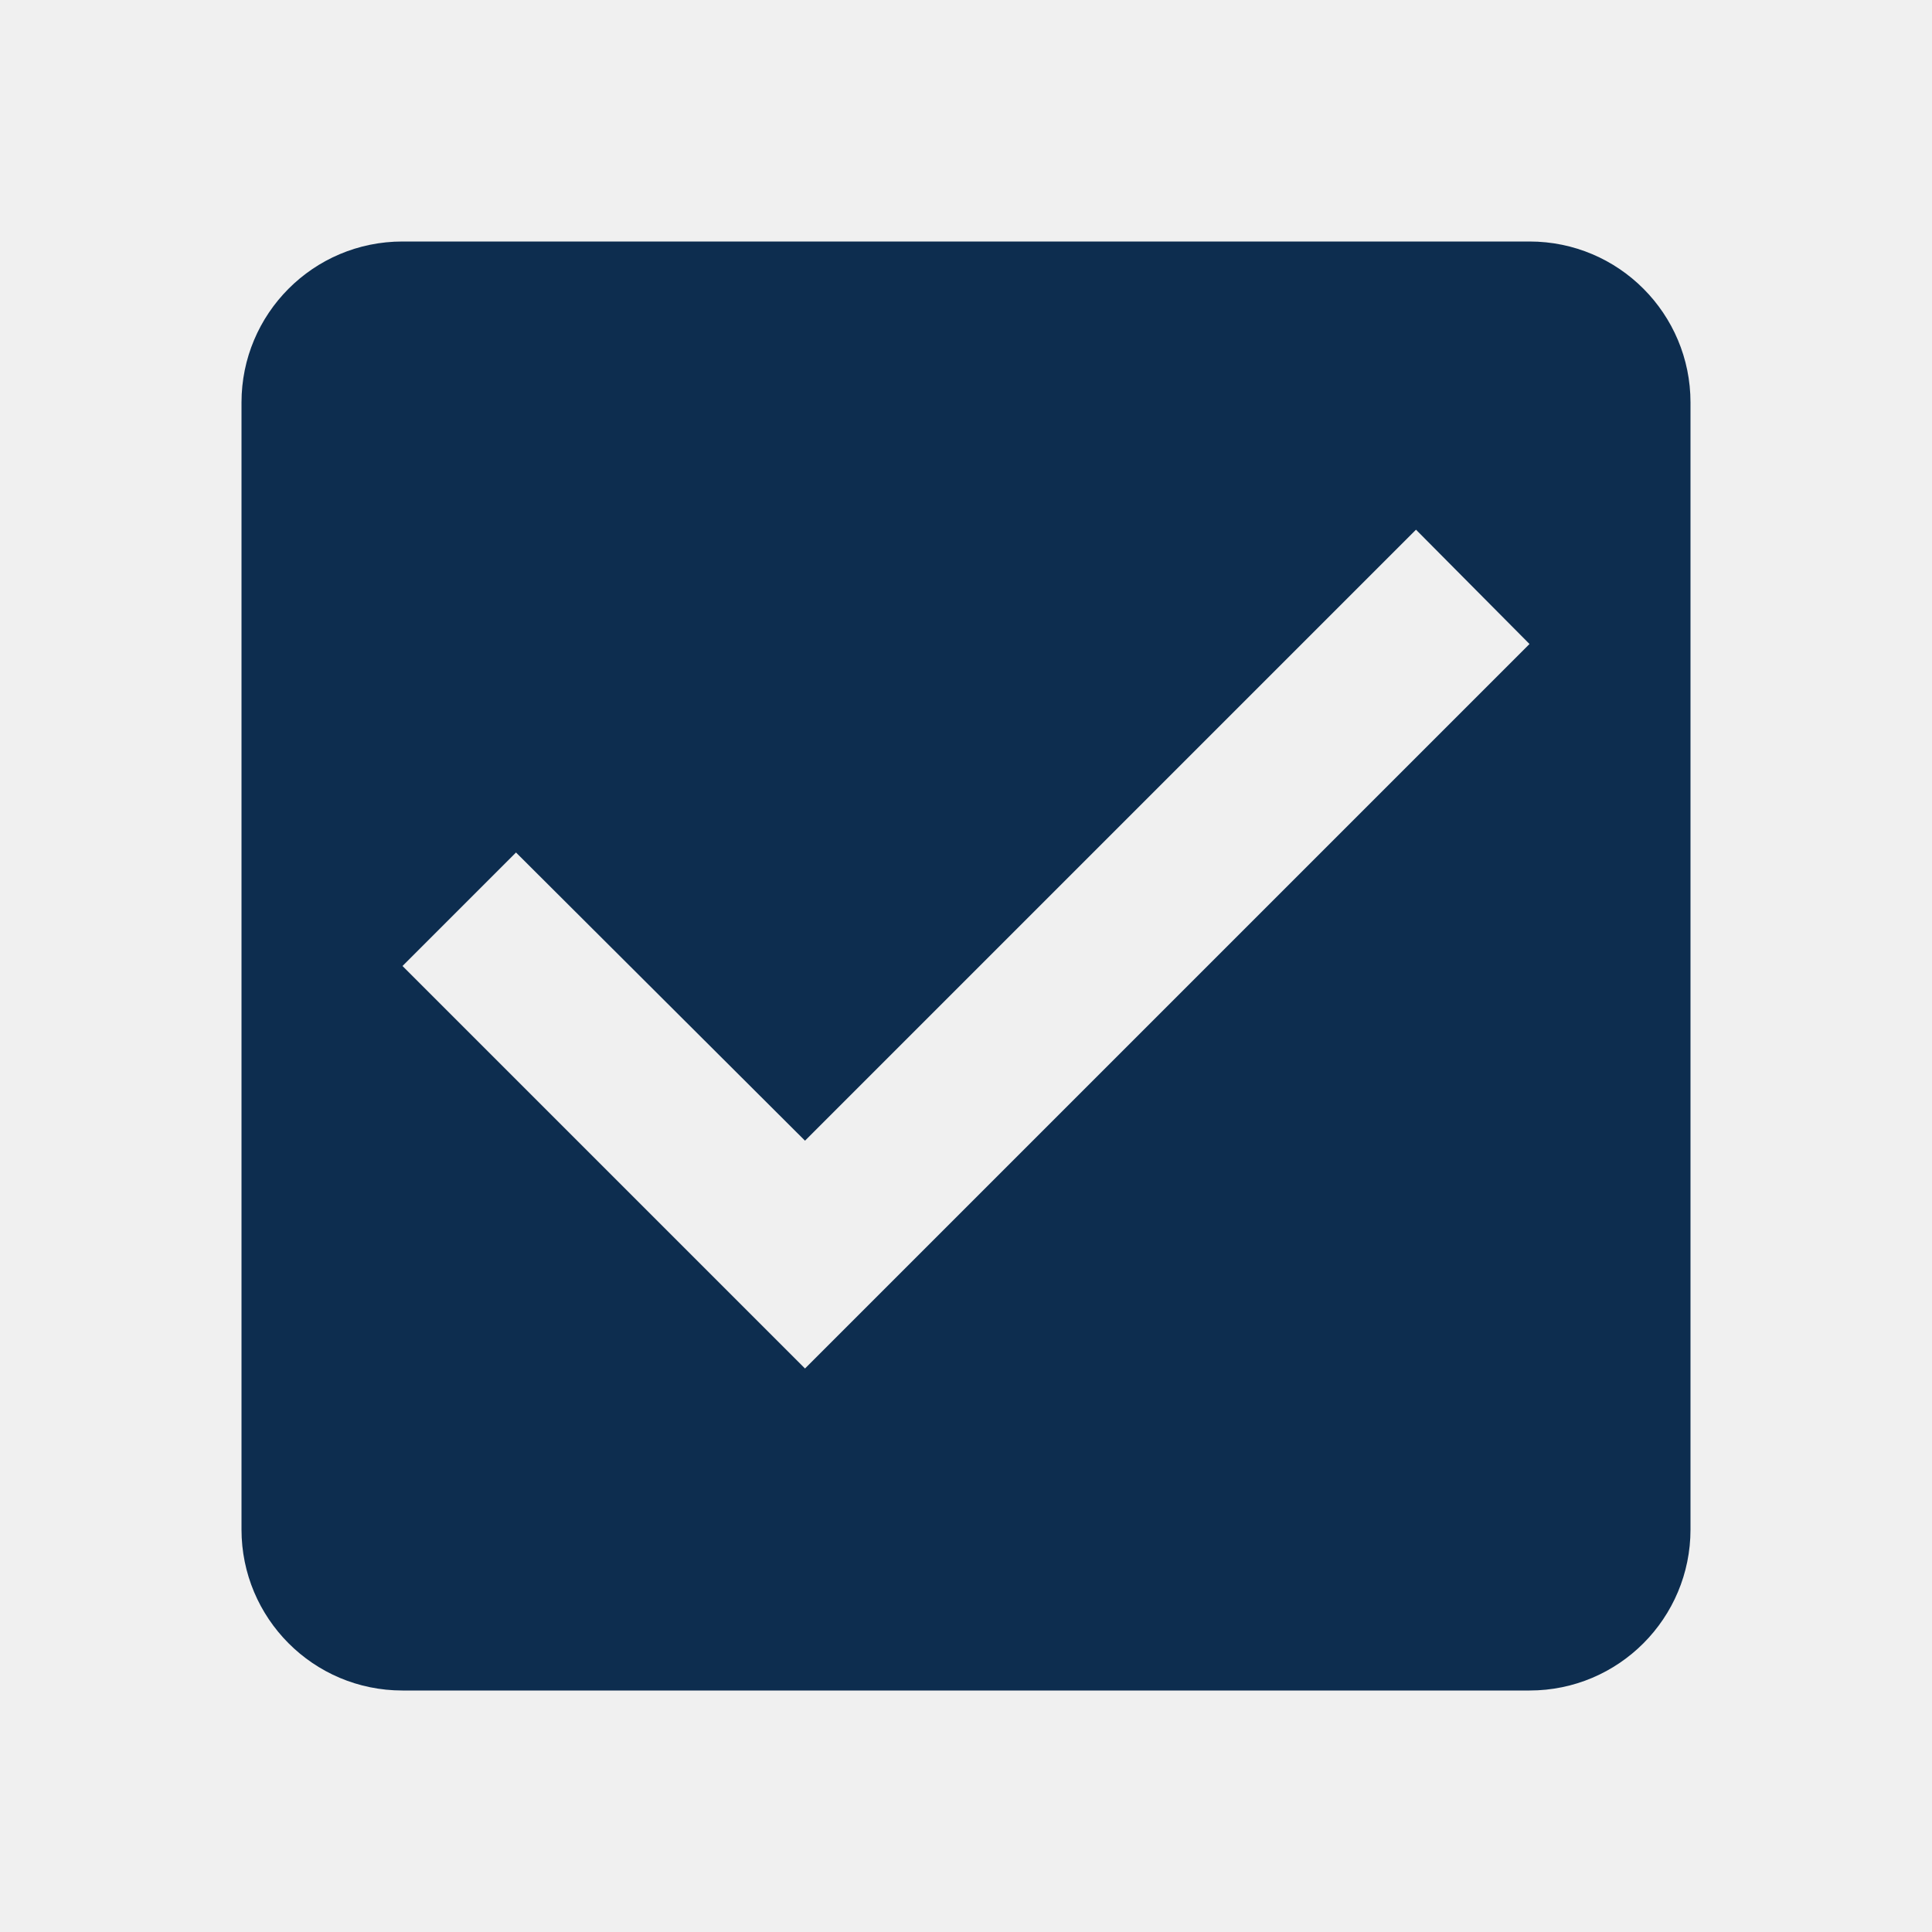
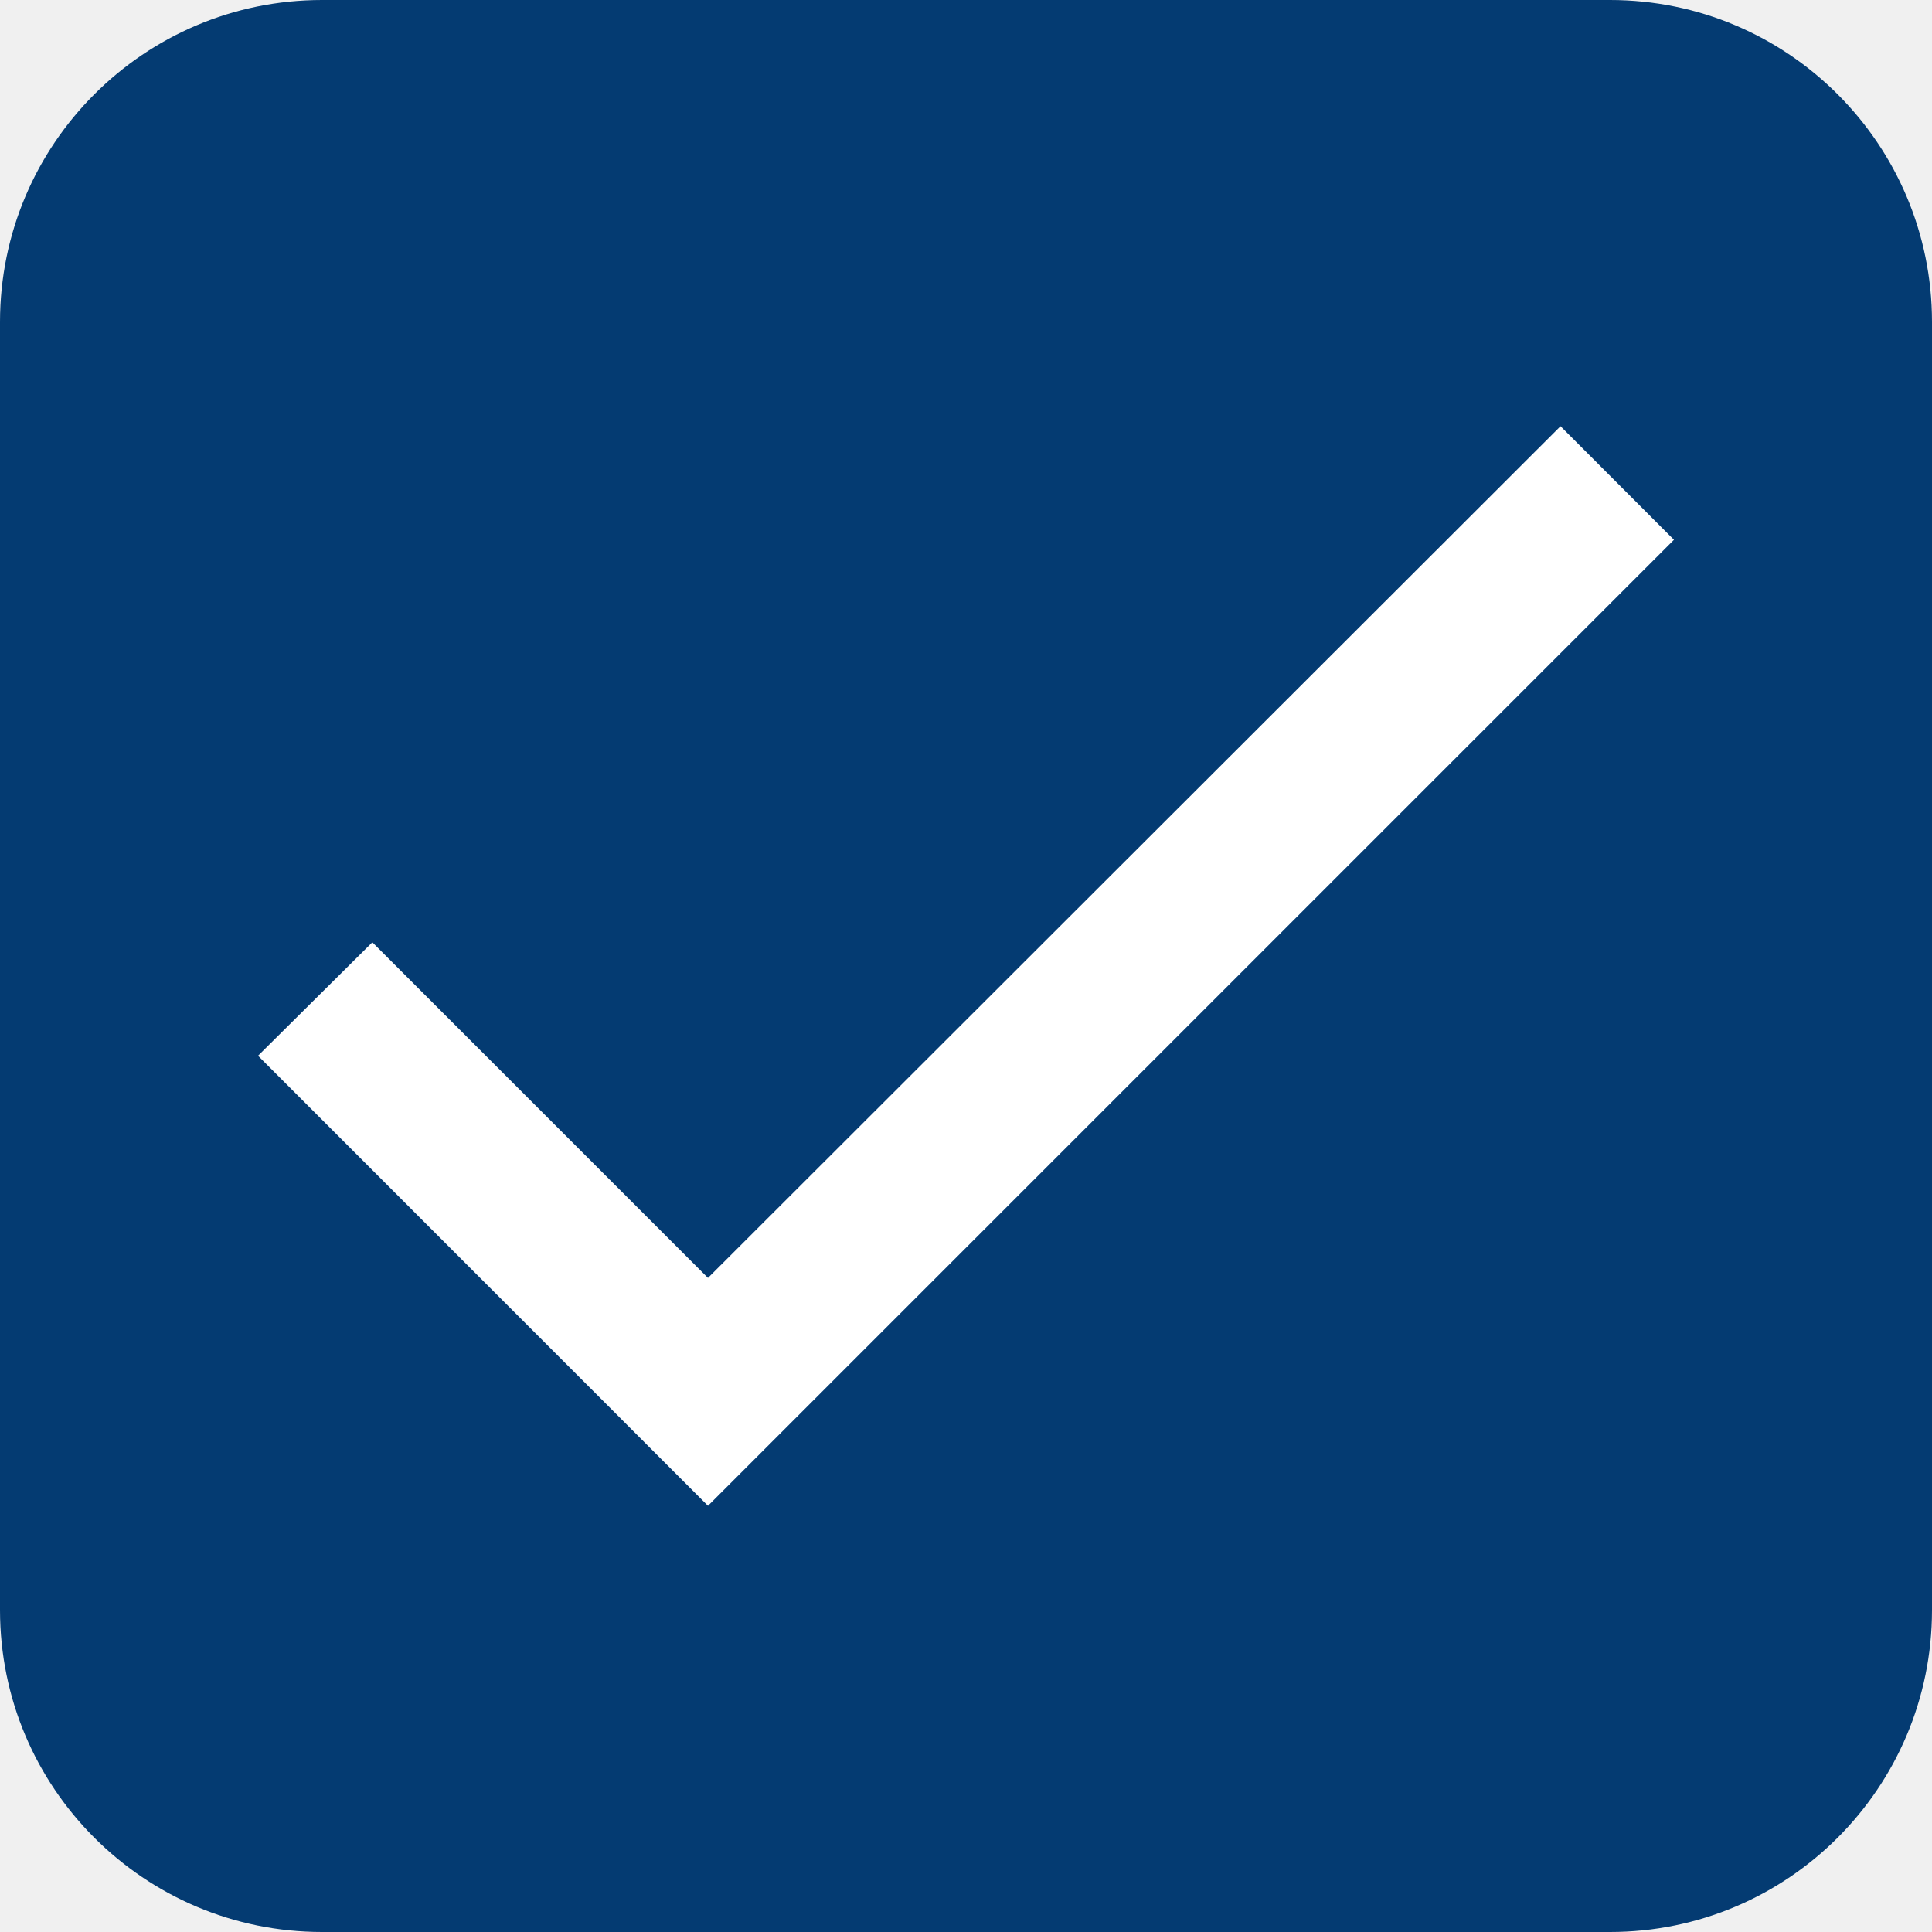
- <svg xmlns="http://www.w3.org/2000/svg" width="24" height="24" viewBox="0 0 24 24" fill="none">
-   <path d="M19 3H5C3.89 3 3 3.9 3 5V19C3 20.1 3.89 21 5 21H19C20.11 21 21 20.1 21 19V5C21 3.9 20.11 3 19 3ZM10 17L5 12L6.41 10.59L10 14.17L17.59 6.58L19 8L10 17Z" fill="#0D2D4F" />
+ <svg xmlns="http://www.w3.org/2000/svg" width="18" height="18" viewBox="0 0 18 18" fill="none">
+   <rect width="18" height="18" rx="3" fill="#043B72" />
+   <path d="M6.596 11.906L3.469 8.779L2.404 9.836L6.596 14.029L15.596 5.029L14.539 3.971L6.596 11.906Z" fill="white" />
</svg>
